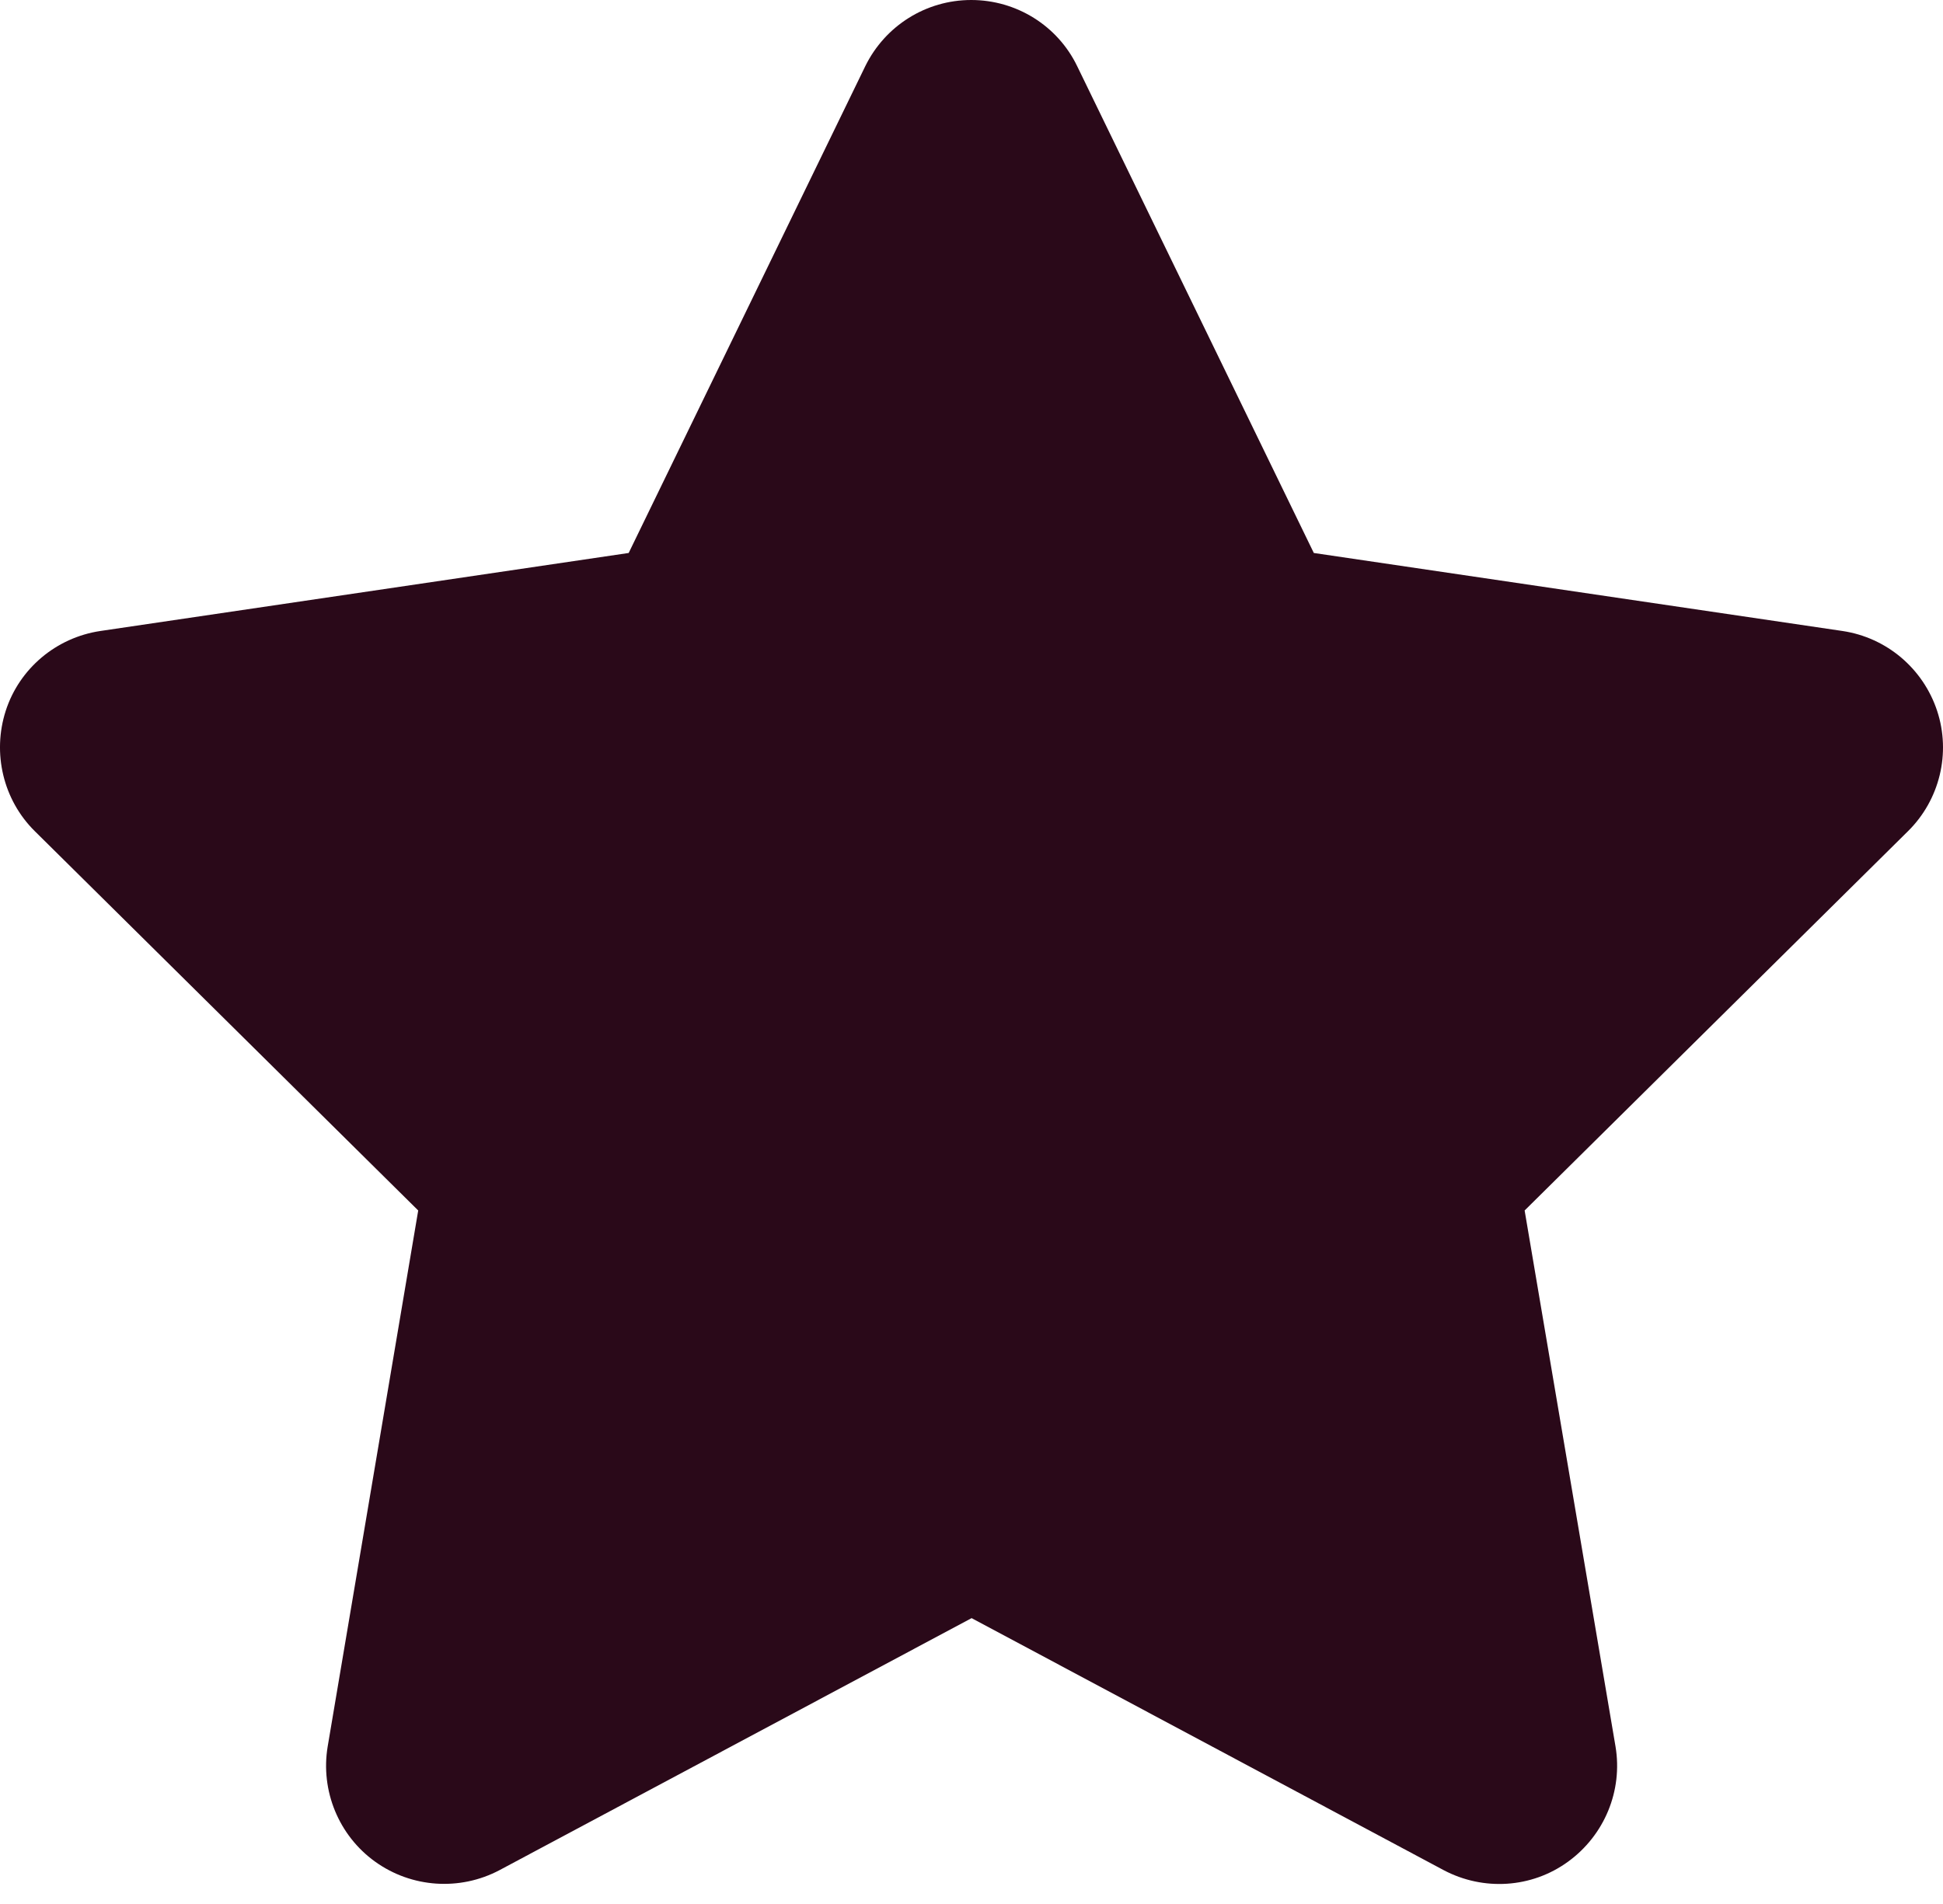
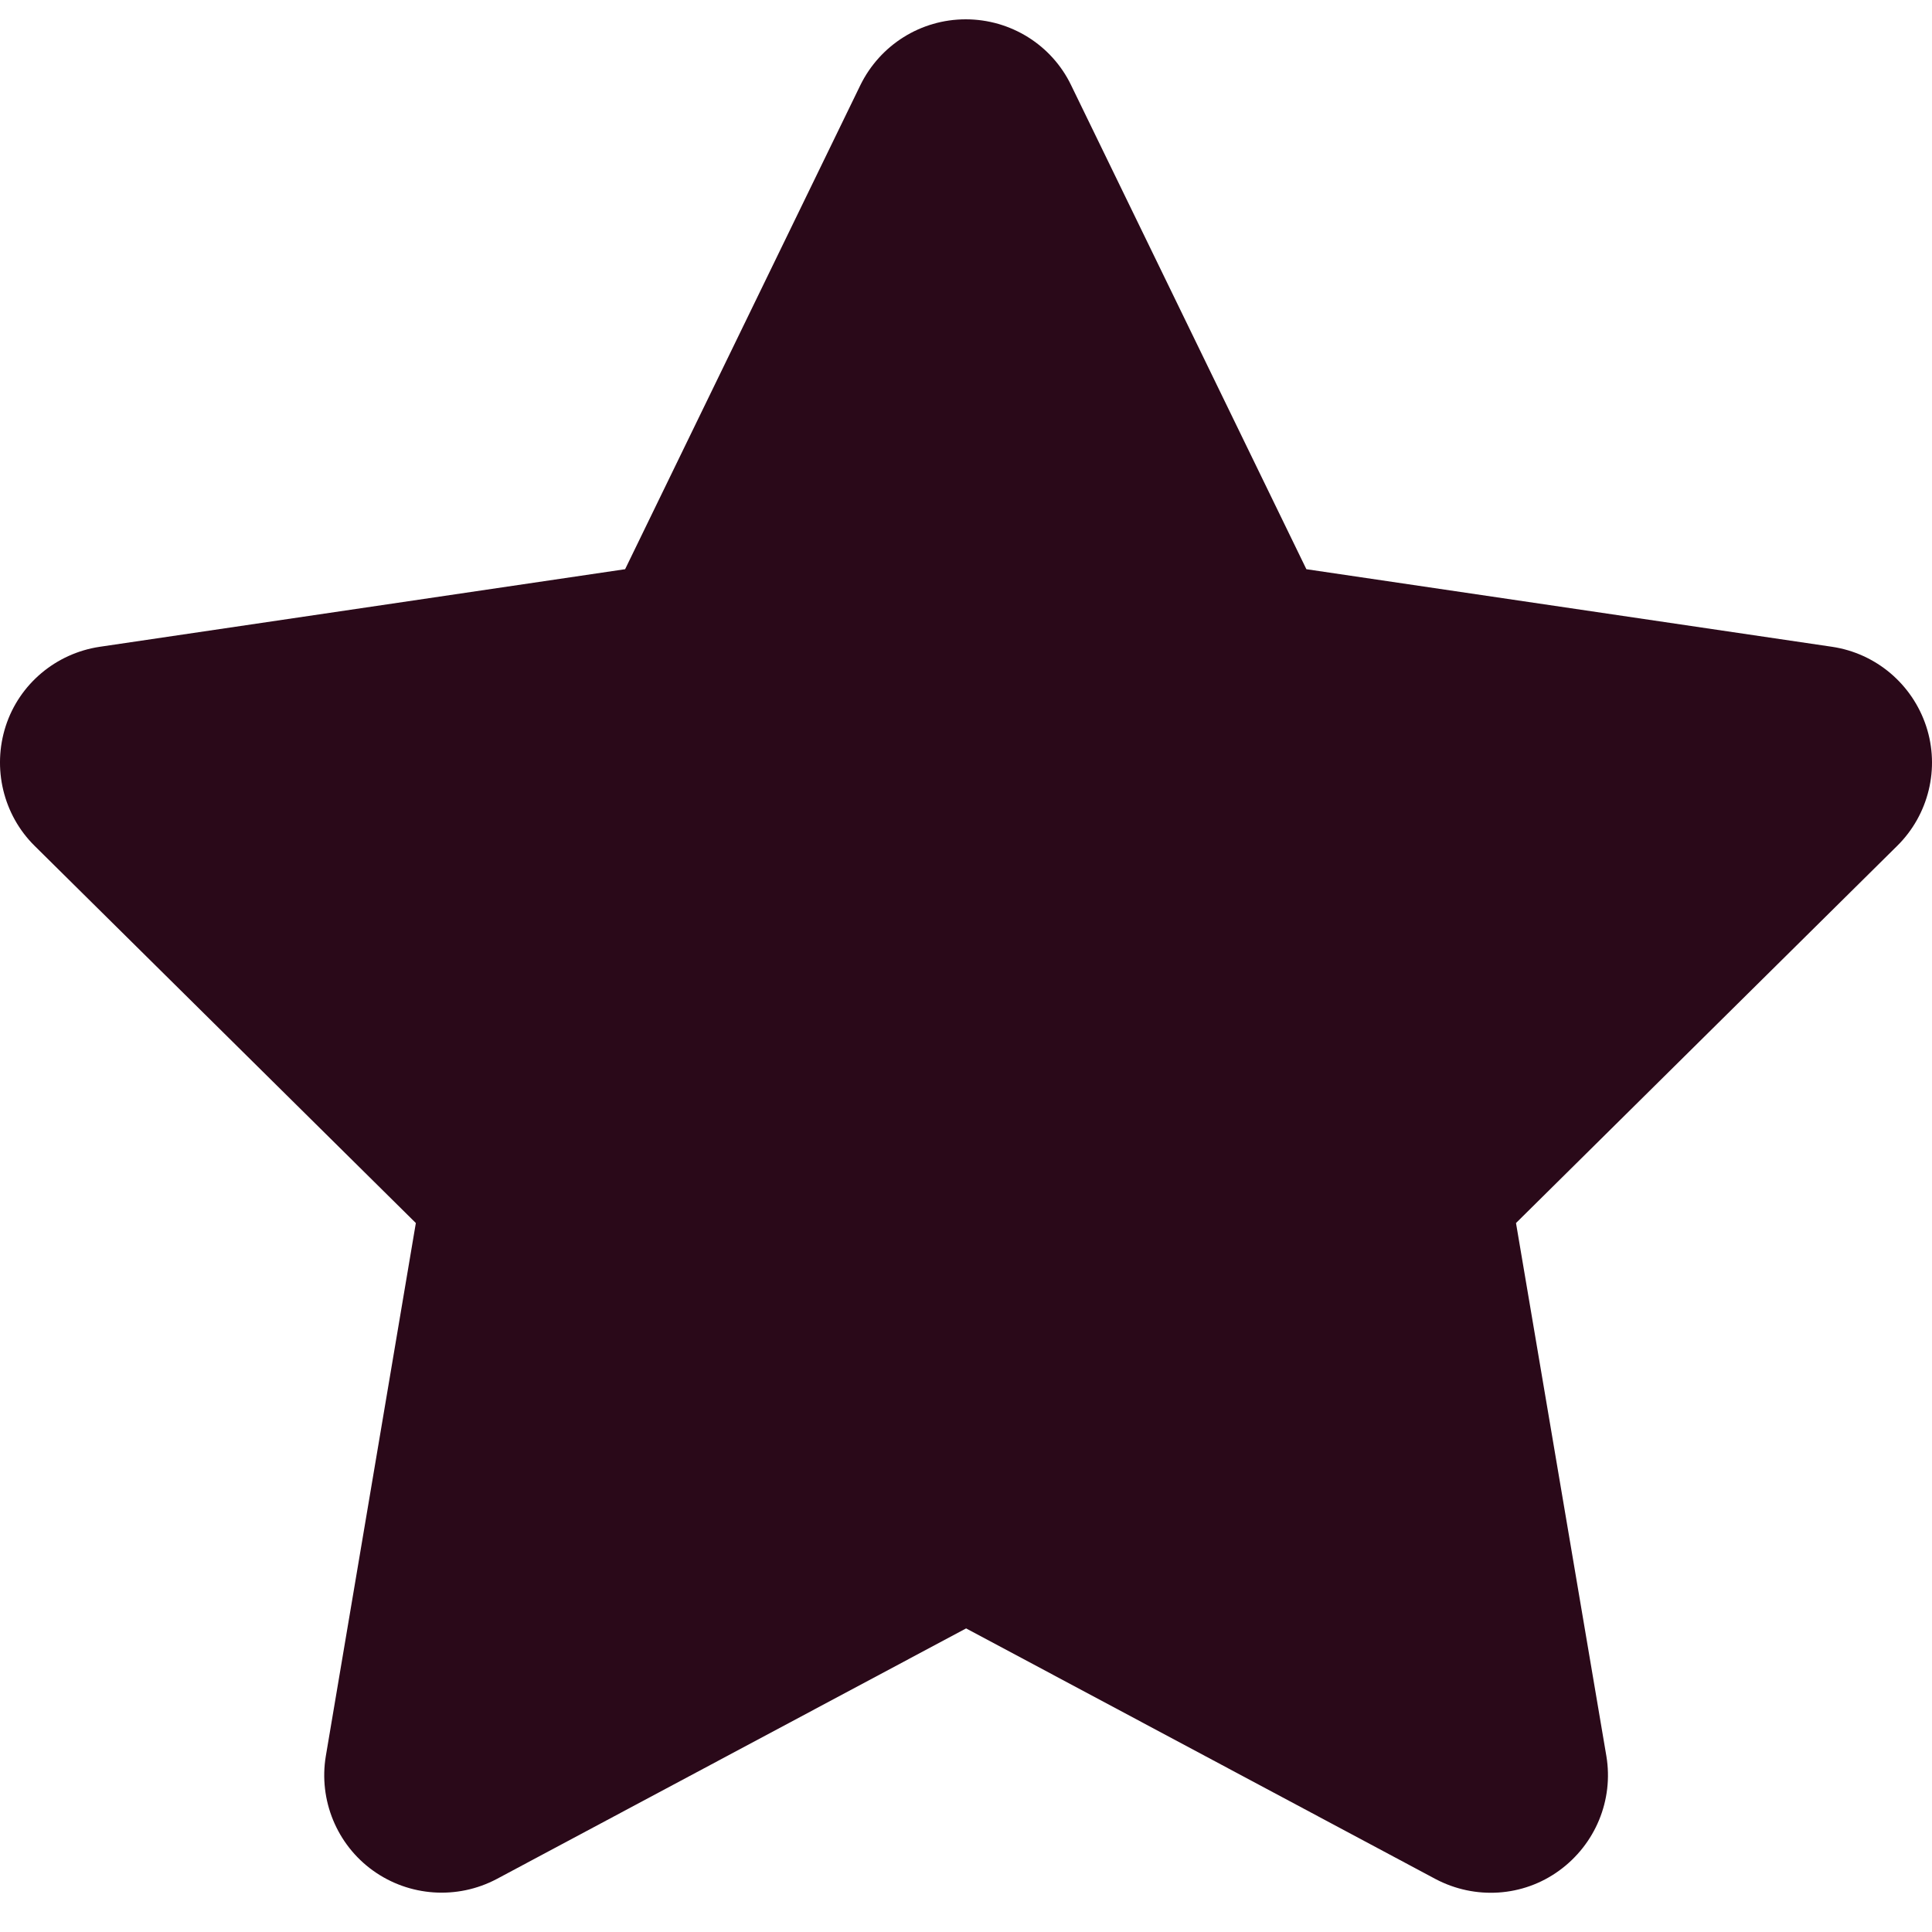
- <svg xmlns="http://www.w3.org/2000/svg" width="50" height="49" viewBox="0 0 50 49" fill="none">
+ <svg xmlns="http://www.w3.org/2000/svg" width="25" height="25" viewBox="0 0 50 49" fill="none">
  <path d="M27.72 1.704C27.218 0.663 26.158 0 24.993 0C23.829 0 22.777 0.663 22.266 1.704L16.178 14.231L2.581 16.239C1.445 16.409 0.498 17.205 0.147 18.294C-0.203 19.382 0.081 20.585 0.895 21.39L10.762 31.152L8.432 44.948C8.243 46.084 8.717 47.239 9.654 47.911C10.591 48.584 11.832 48.669 12.854 48.129L25.003 41.643L37.151 48.129C38.174 48.669 39.414 48.593 40.351 47.911C41.289 47.23 41.762 46.084 41.573 44.948L39.234 31.152L49.1 21.39C49.915 20.585 50.208 19.382 49.849 18.294C49.489 17.205 48.551 16.409 47.415 16.239L33.809 14.231L27.72 1.704Z" fill="#2A0919" />
</svg>
